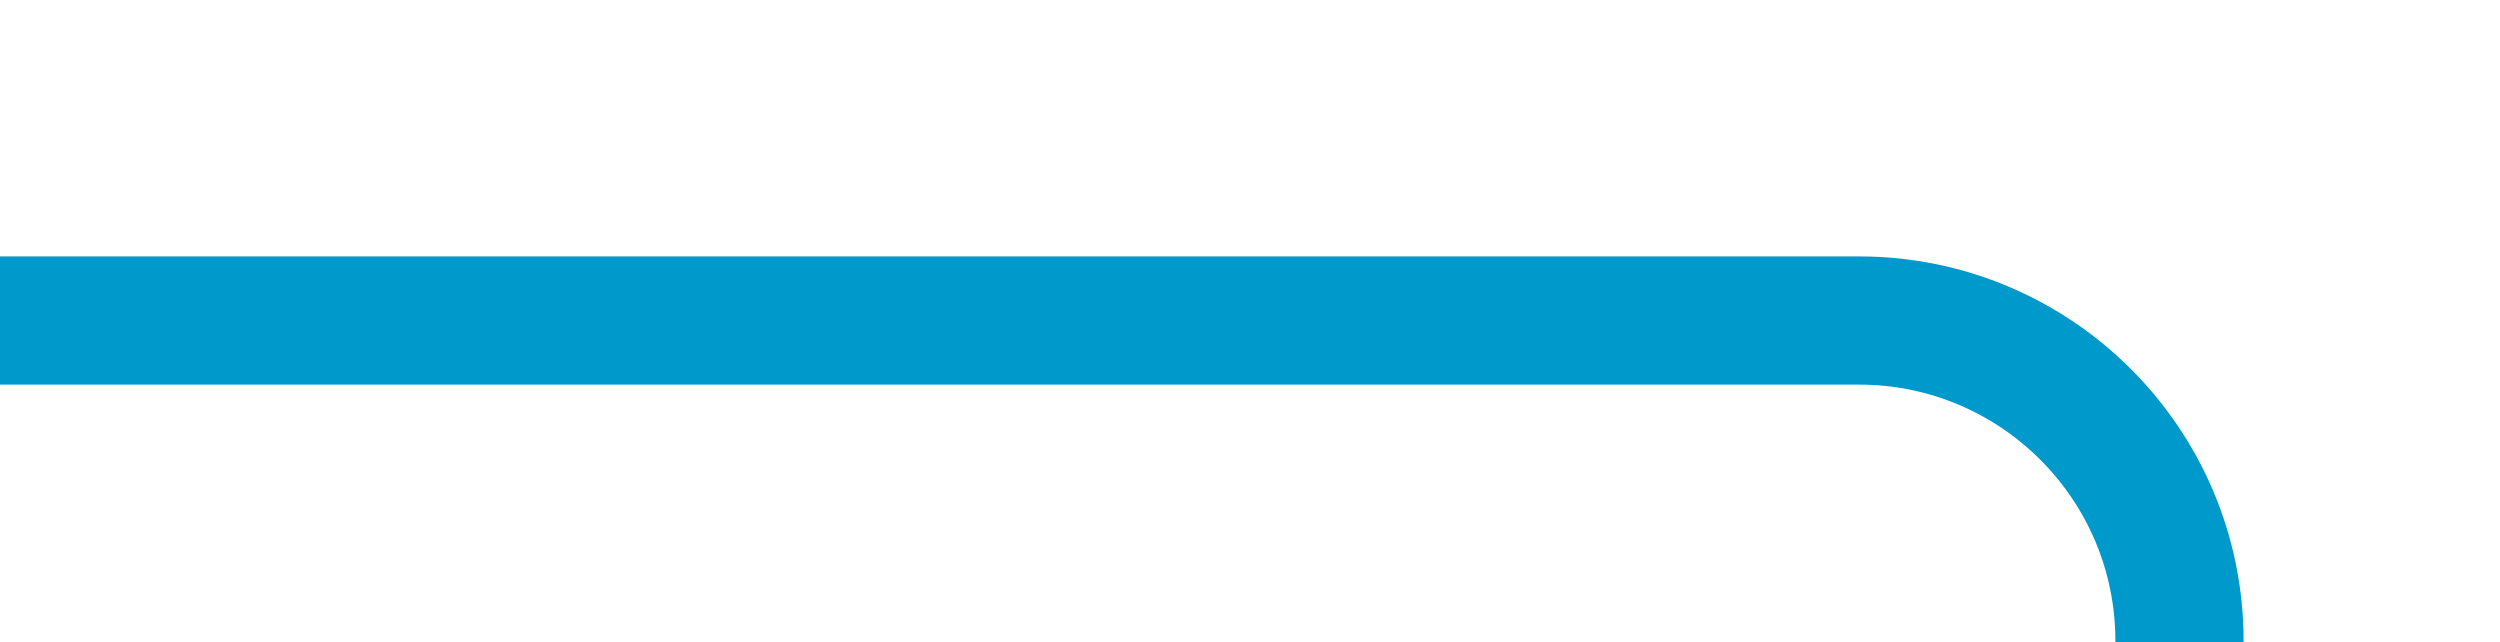
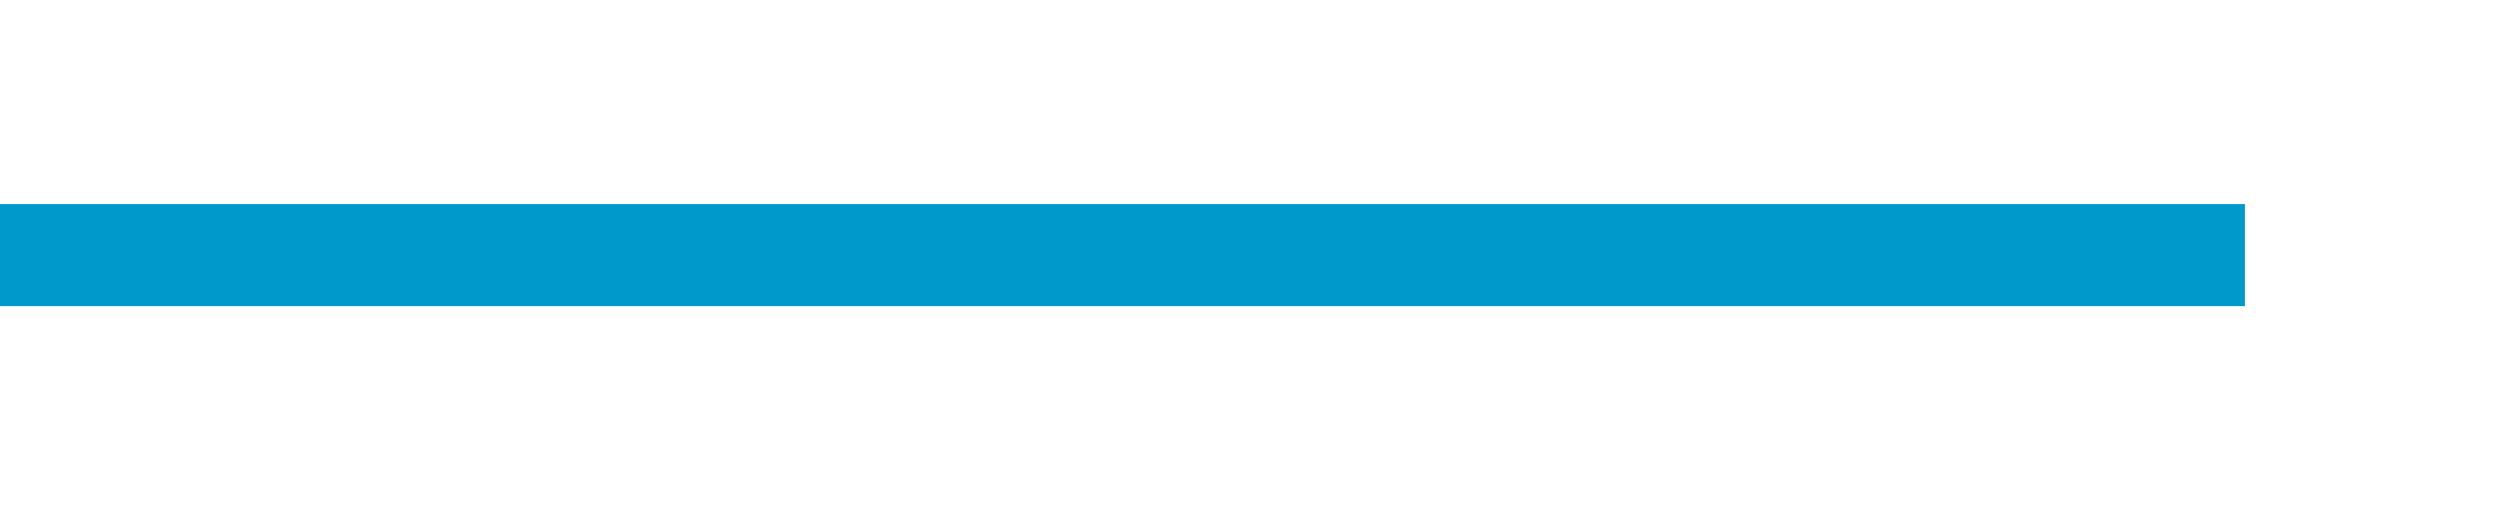
- <svg xmlns="http://www.w3.org/2000/svg" version="1.1" width="39px" height="10px" preserveAspectRatio="xMinYMid meet" viewBox="646 375  39 8">
-   <path d="M 646 379  L 675 379  A 5 5 0 0 1 680 384 L 680 477  A 5 5 0 0 0 685 482 L 728 482  " stroke-width="2" stroke="#0099cc" fill="none" />
+ <svg xmlns="http://www.w3.org/2000/svg" version="1.1" width="49px" height="10px" preserveAspectRatio="xMinYMid meet" viewBox="519 574  49 8">
+   <path d="M 519 578  L 563 578  " stroke-width="2" stroke="#0099cc" fill="none" />
</svg>
